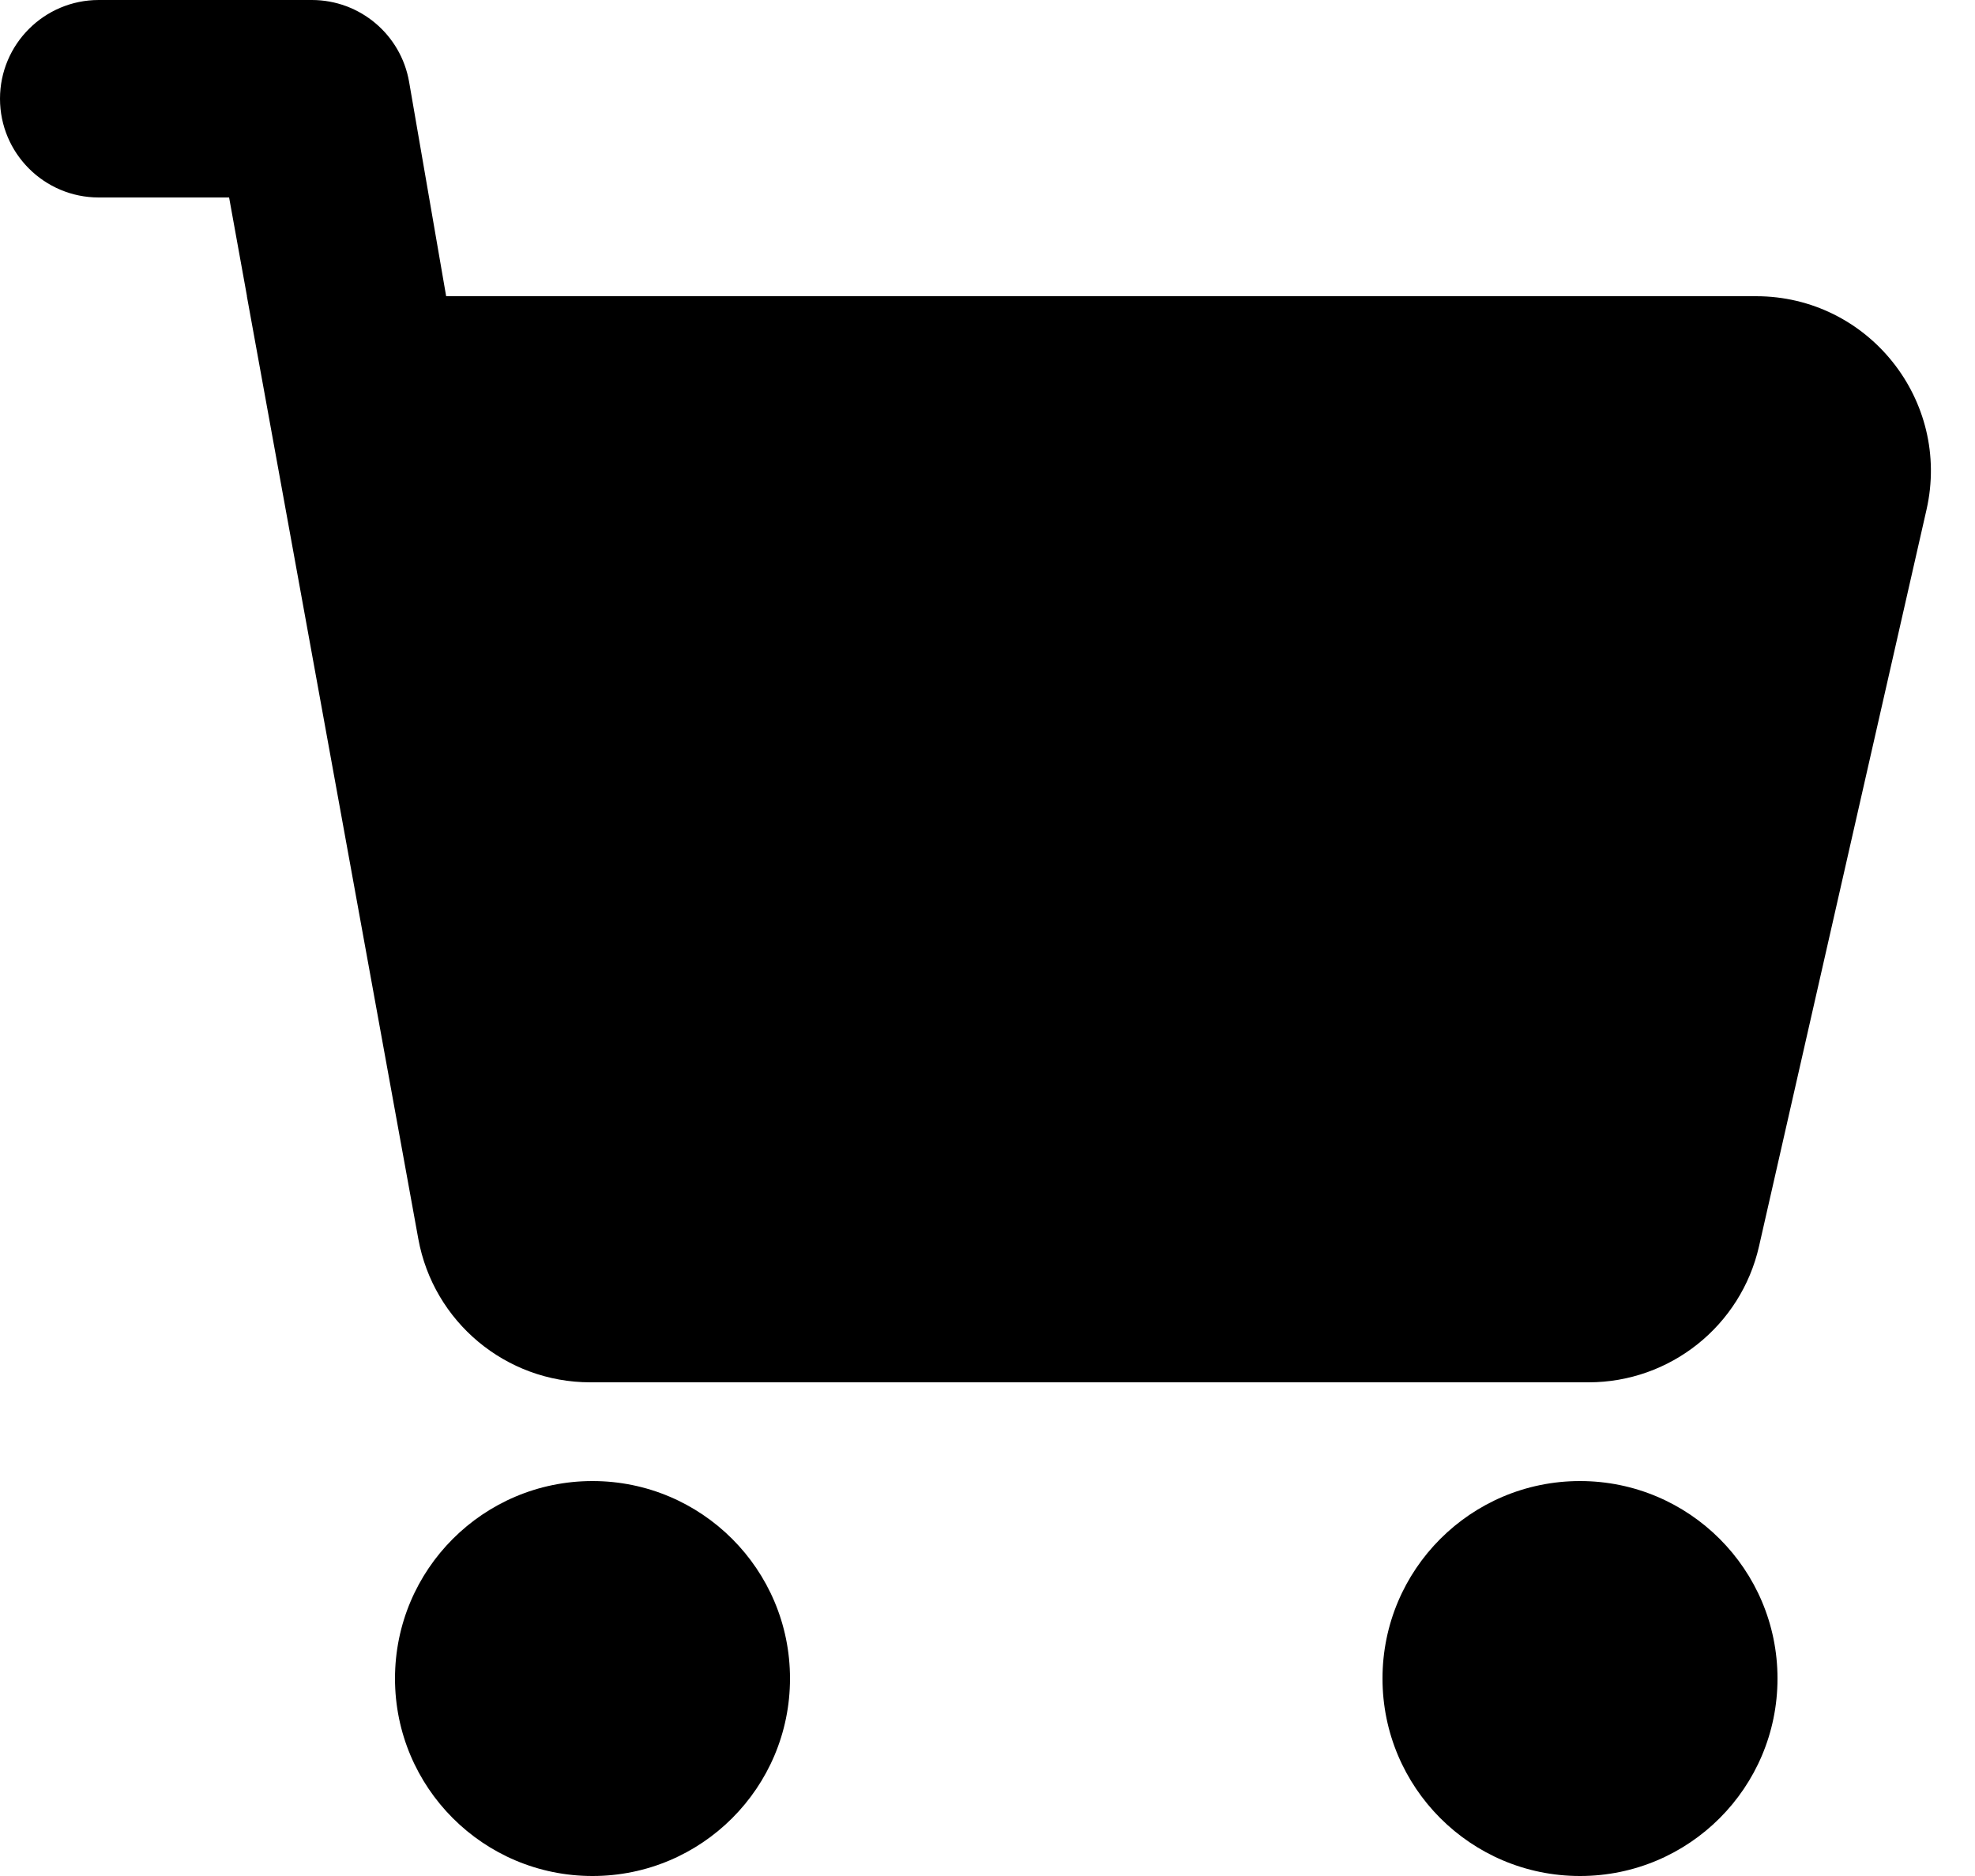
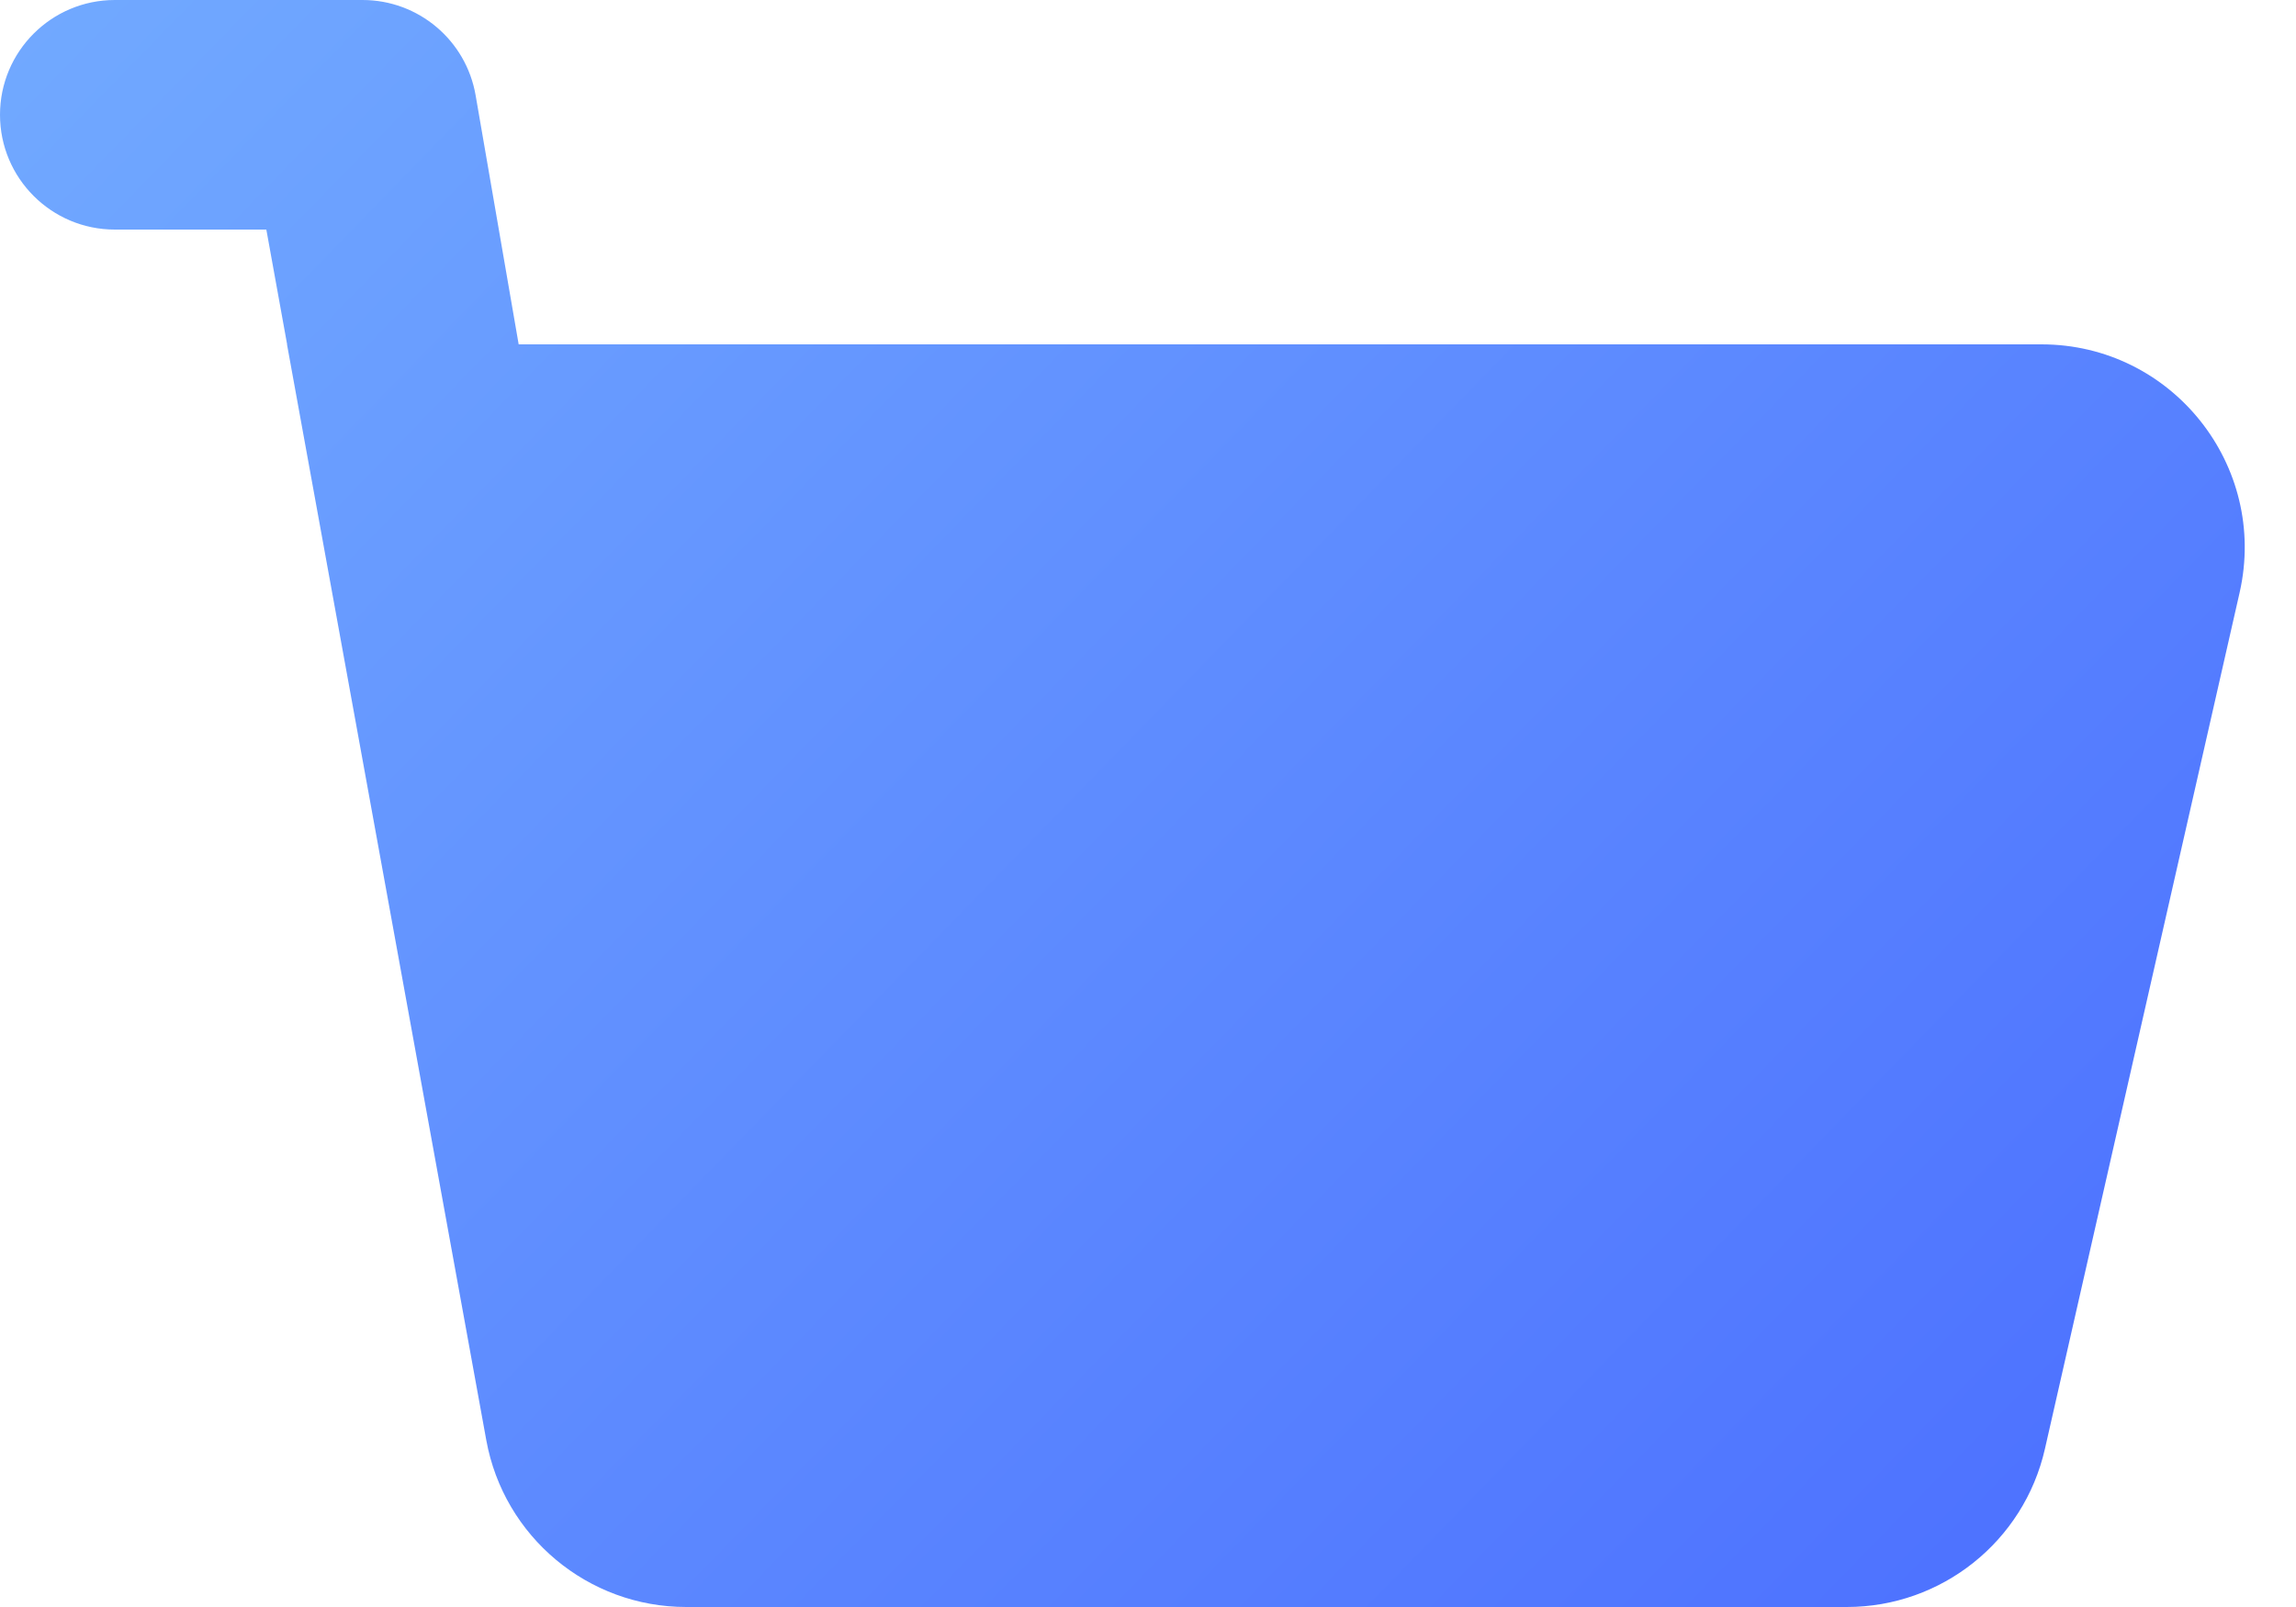
- <svg xmlns="http://www.w3.org/2000/svg" viewBox="0 0 20 19" fill="none">
-   <g id="Icon">
-     <path d="M0 1C0 0.448 0.448 0 1 0H3.158C3.644 0 4.06 0.35 4.143 0.83L4.518 3H17.783C18.918 3 19.76 4.055 19.509 5.162L17.813 12.622C17.63 13.428 16.913 14 16.087 14L5.977 14C5.122 14 4.389 13.388 4.236 12.547L2.5 3H2.501L2.32 2H1C0.448 2 0 1.552 0 1Z" fill="currentColor" />
-     <path d="M8 17C8 18.105 7.105 19 6 19C4.895 19 4 18.105 4 17C4 15.895 4.895 15 6 15C7.105 15 8 15.895 8 17Z" fill="currentColor" />
-     <path d="M18 17C18 18.105 17.105 19 16 19C14.895 19 14 18.105 14 17C14 15.895 14.895 15 16 15C17.105 15 18 15.895 18 17Z" fill="currentColor" />
-   </g>
+ <svg xmlns="http://www.w3.org/2000/svg" viewBox="0 0 20 14" fill="none">
+   <path id="Icon" d="M1 0C0.448 0 0 0.448 0 1C0 1.552 0.448 2 1 2H2.32L2.501 3H2.5L4.236 12.547C4.389 13.388 5.122 14 5.977 14L16.087 14C16.913 14 17.63 13.428 17.813 12.622L19.509 5.162C19.76 4.055 18.918 3 17.783 3H4.518L4.143 0.83C4.06 0.35 3.644 0 3.158 0H1Z" fill="url(#paint0_linear_1_16082)" />
+   <defs>
+     <linearGradient id="paint0_linear_1_16082" x1="-1.528" y1="1.895" x2="19.521" y2="22.392" gradientUnits="userSpaceOnUse">
+       <stop stop-color="#71A9FF" />
+       <stop offset="1" stop-color="#415FFF" />
+     </linearGradient>
+   </defs>
</svg>
